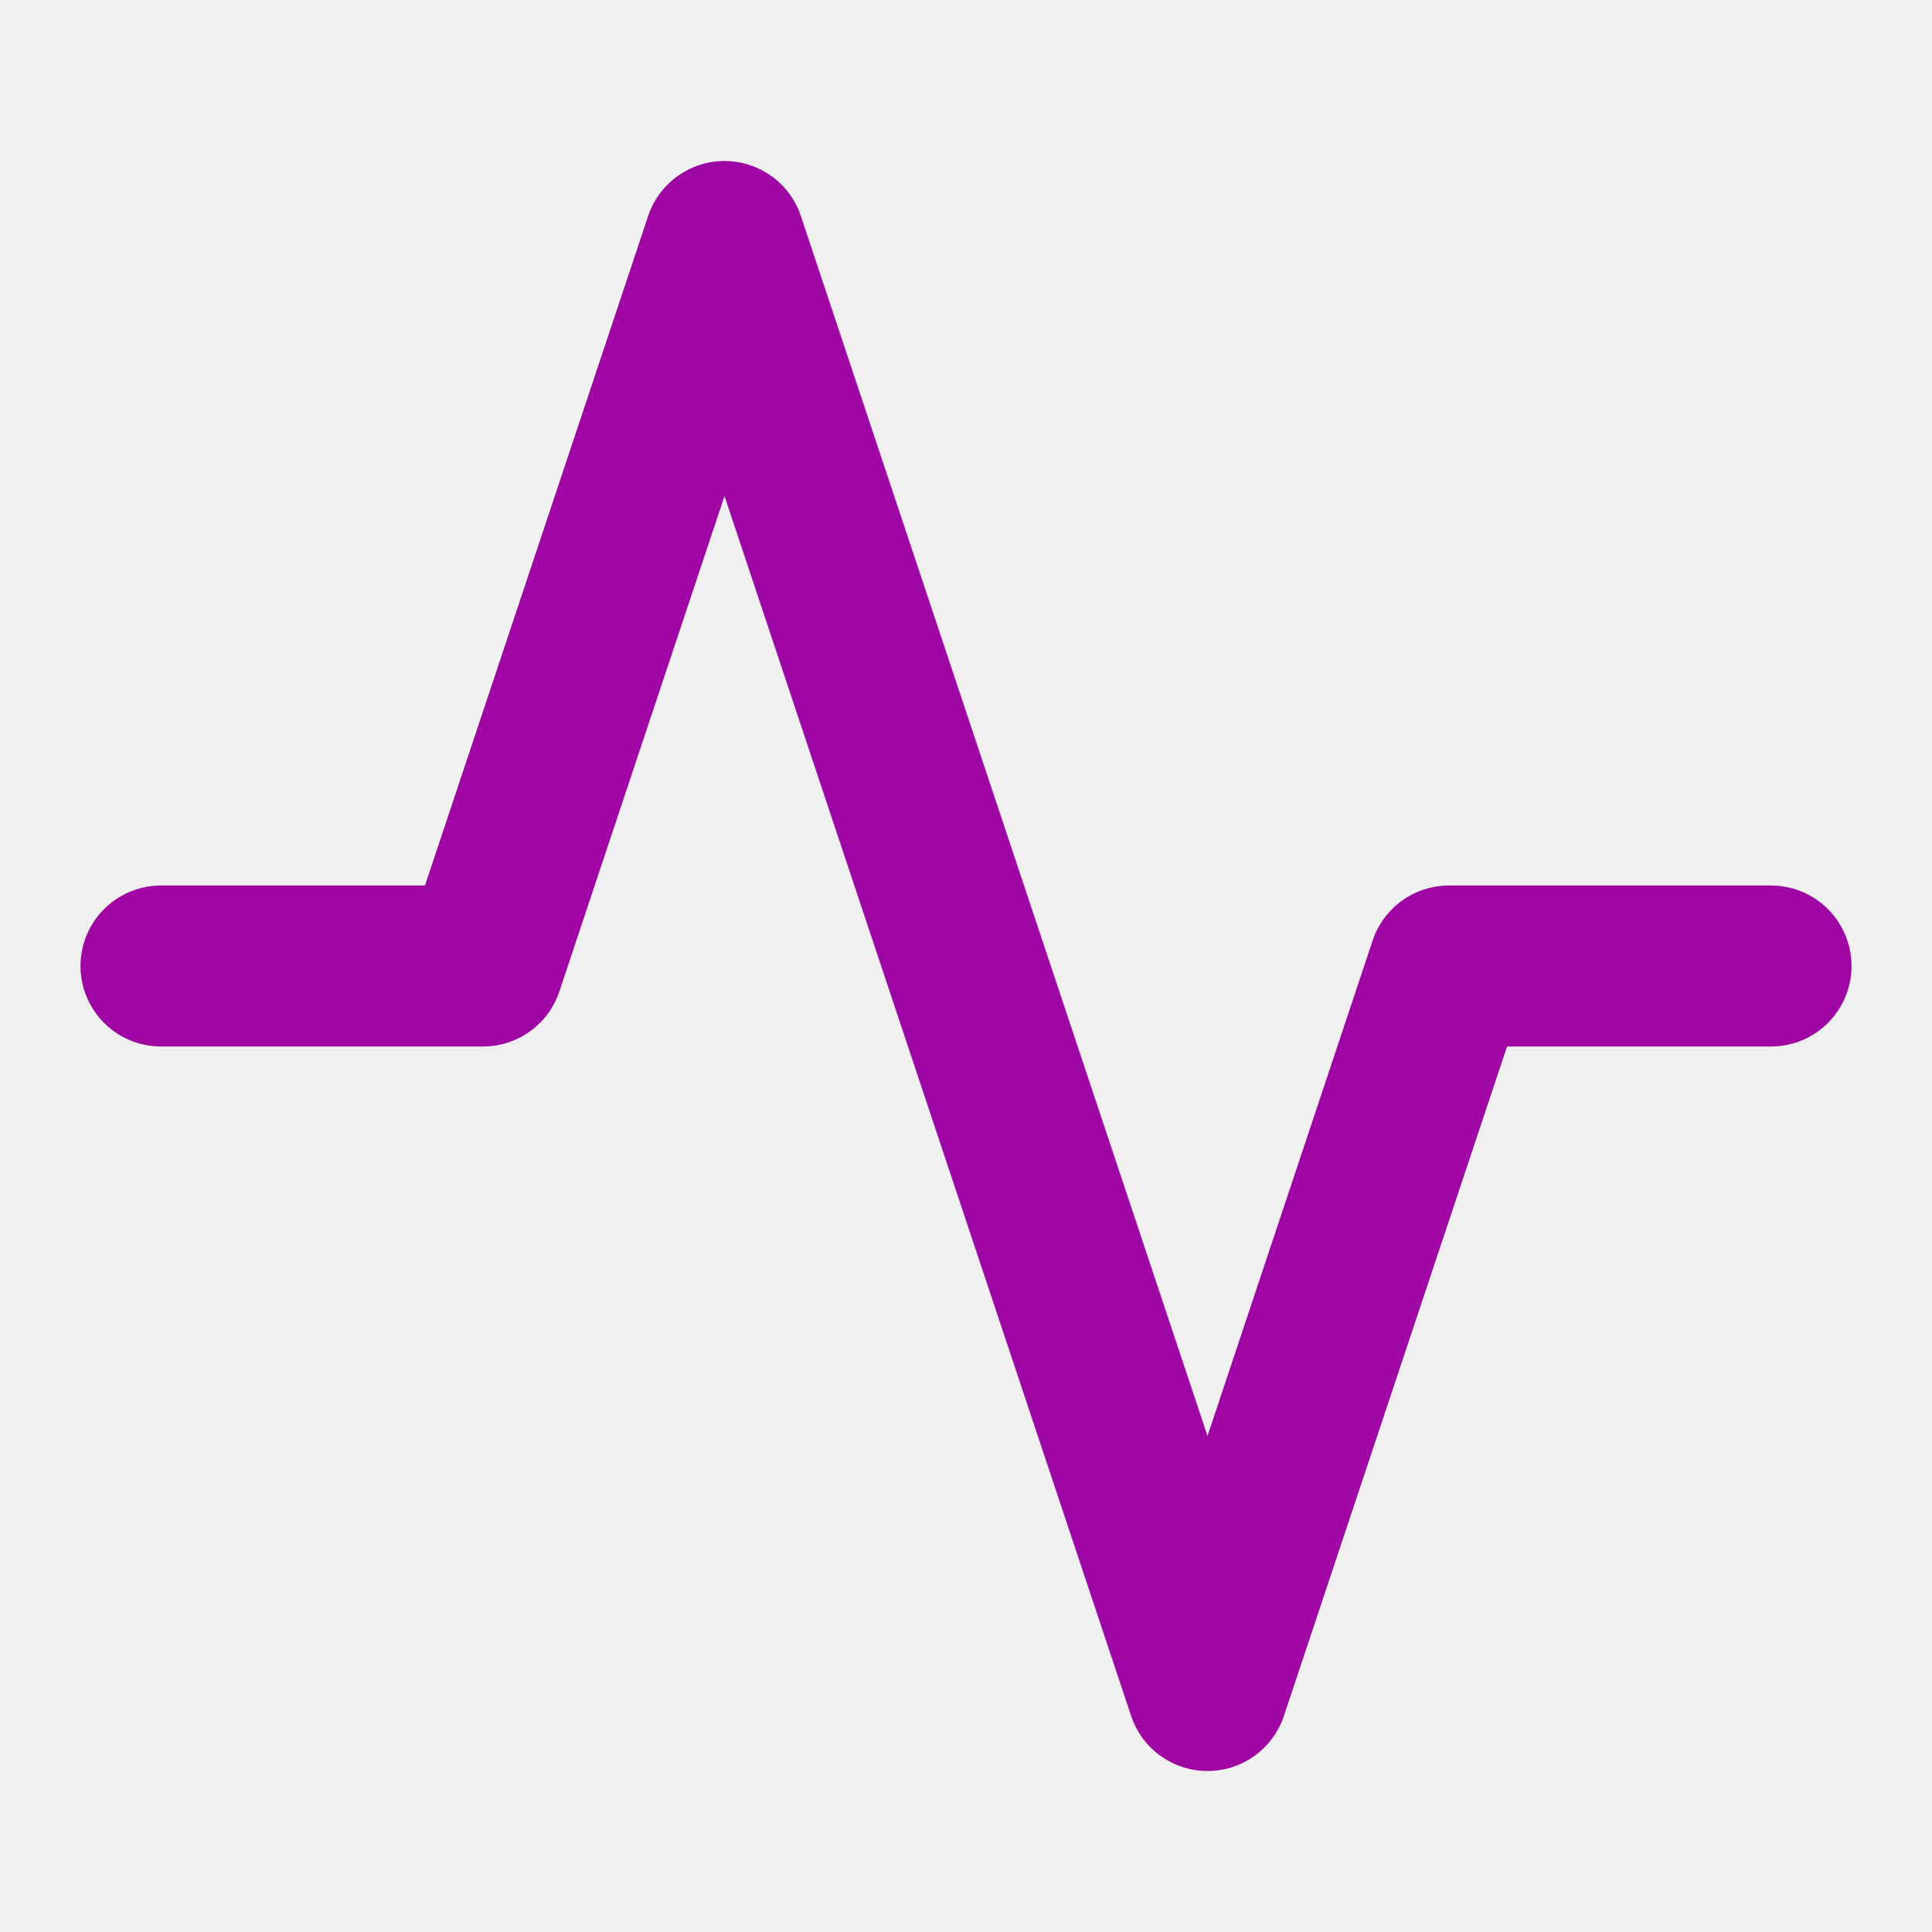
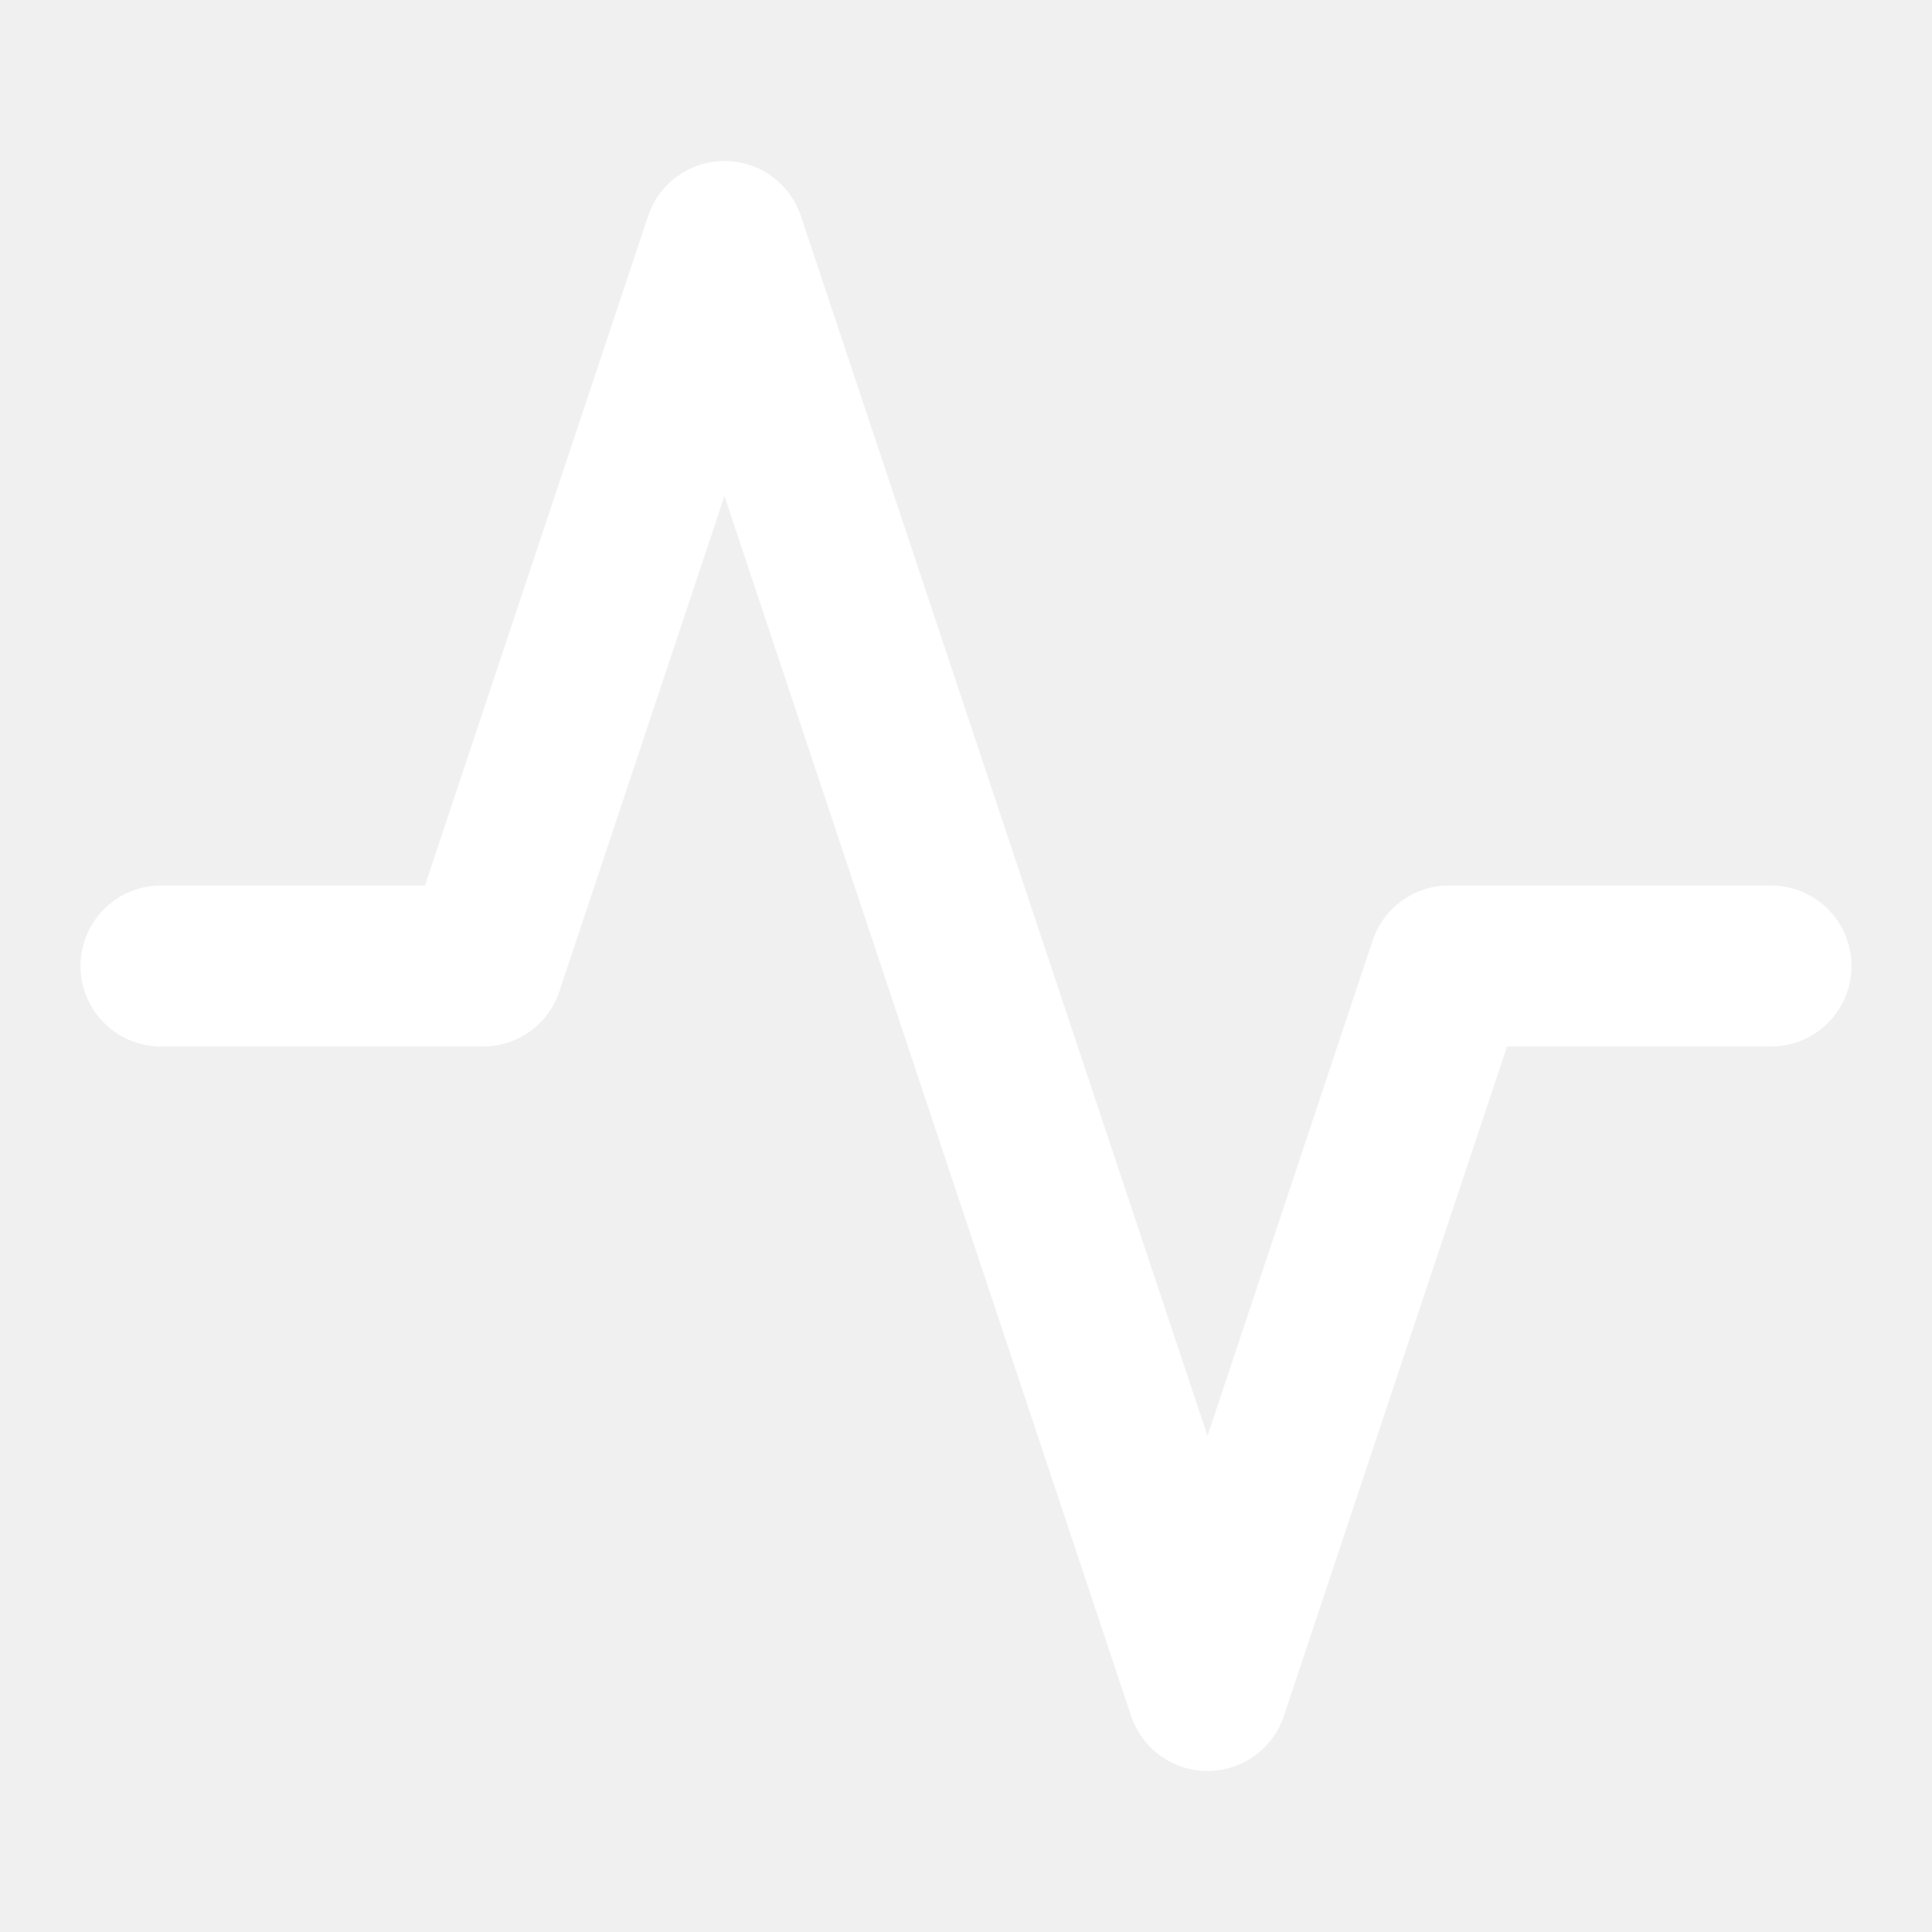
- <svg xmlns="http://www.w3.org/2000/svg" width="100" height="100" viewBox="0 0 24 24" fill="none" stroke="#9E05A3" stroke-width="2" stroke-linecap="round" stroke-linejoin="round" class="feather feather-activity">
+ <svg xmlns="http://www.w3.org/2000/svg" width="100" height="100" viewBox="0 0 24 24" fill="none" stroke="#ffffff" stroke-width="2" stroke-linecap="round" stroke-linejoin="round" class="feather feather-activity">
  <polyline points="22 12 18 12 15 21 9 3 6 12 2 12" />
</svg>
